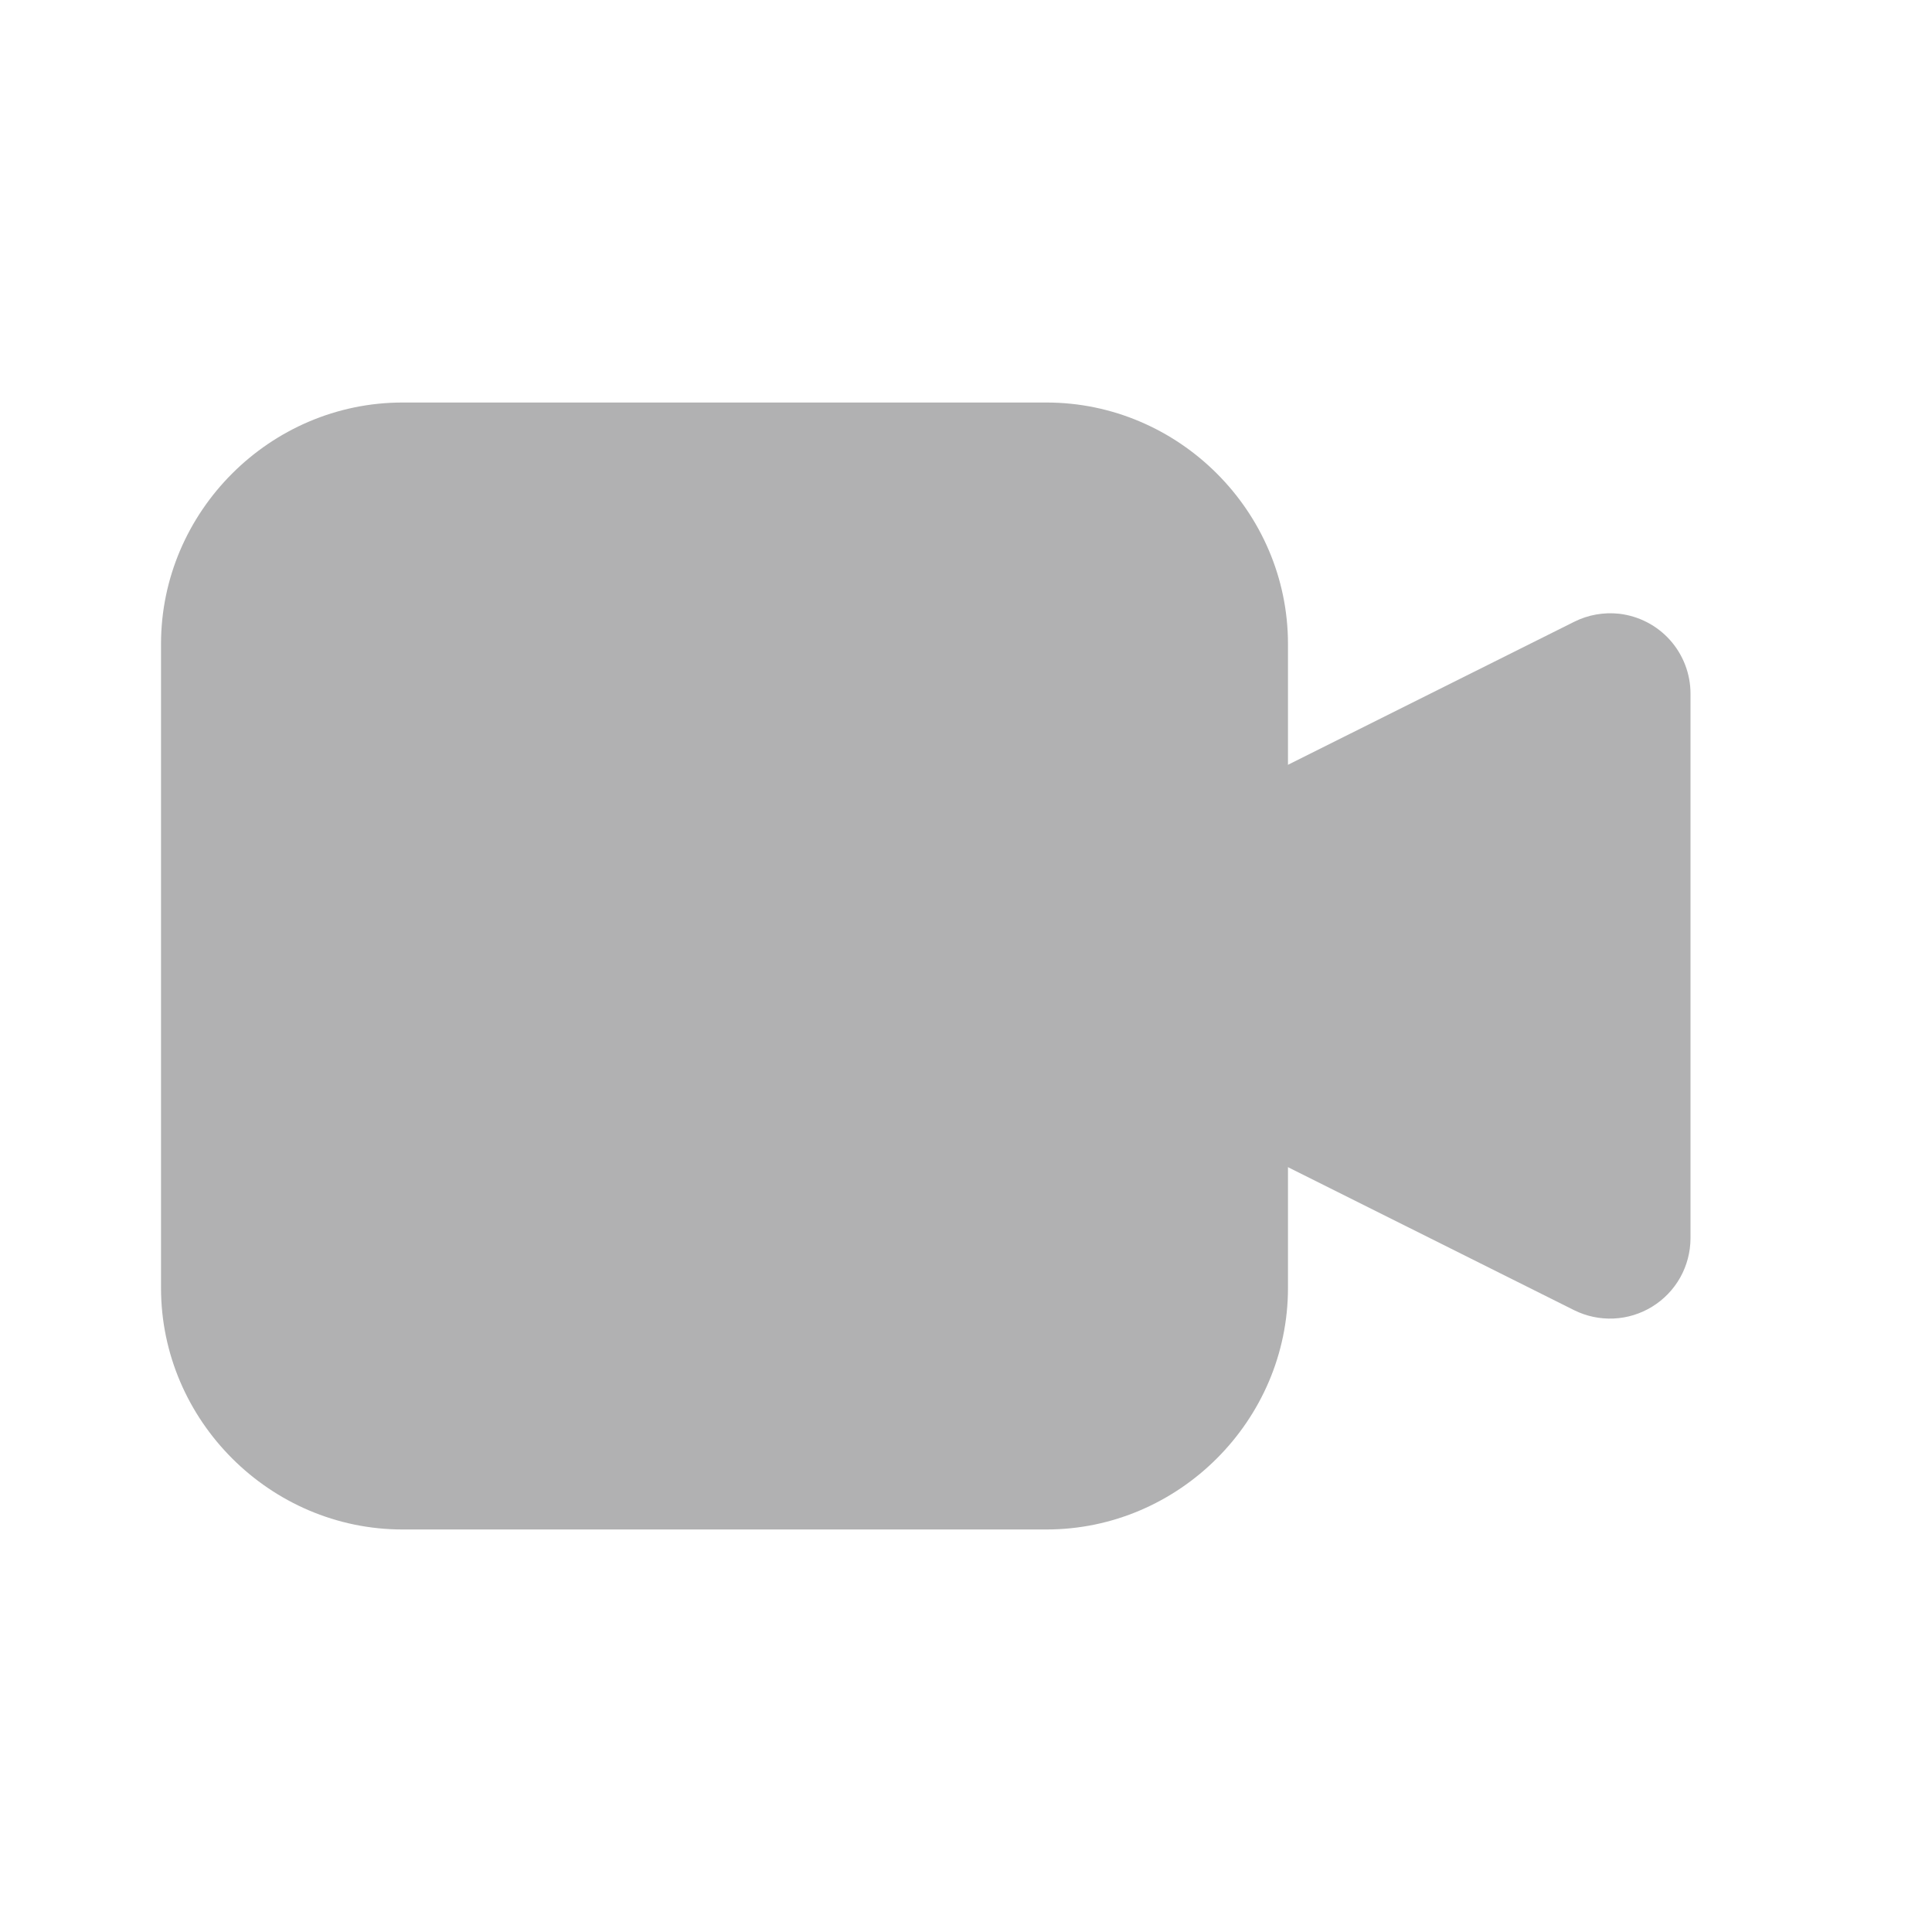
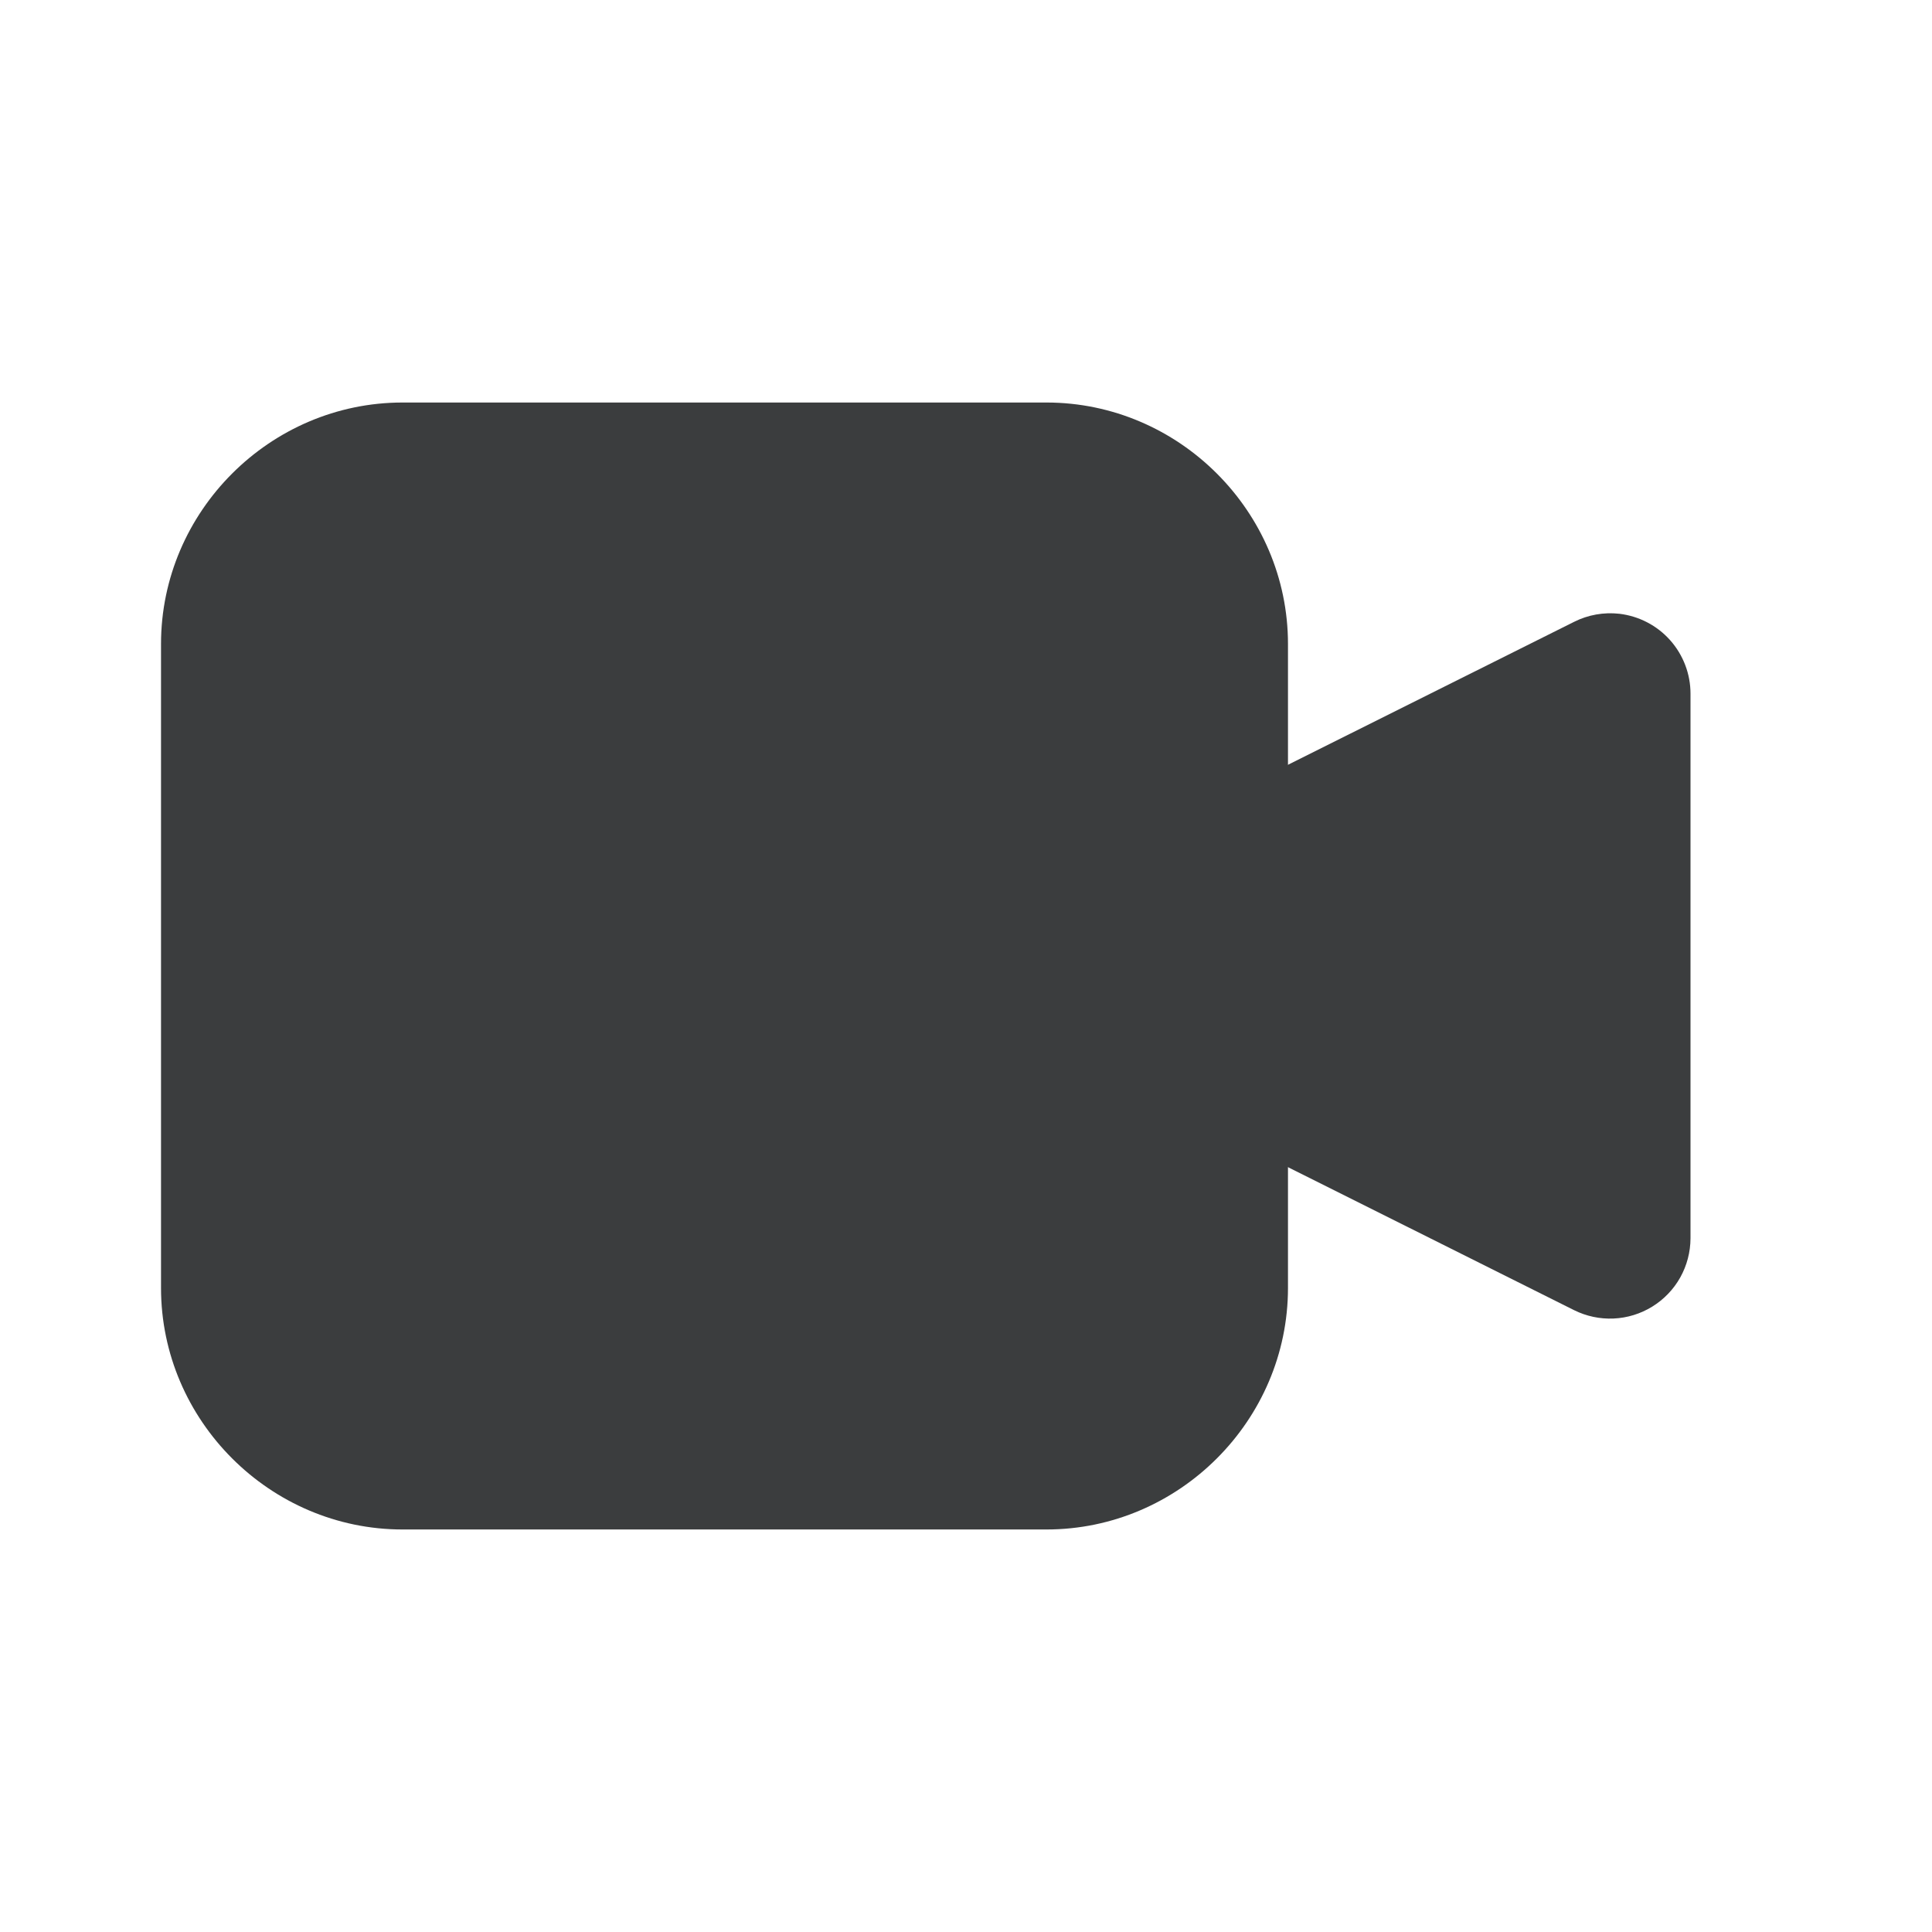
<svg xmlns="http://www.w3.org/2000/svg" width="32" height="32" viewBox="0 0 32 32" fill="none">
-   <g opacity="0.4">
-     <path d="M26.823 10.166C26.564 10.137 26.303 10.183 26.071 10.3L20 13.333V18.666L26.071 21.7C26.274 21.801 26.499 21.849 26.726 21.839C26.953 21.829 27.173 21.761 27.366 21.642C27.559 21.523 27.719 21.357 27.83 21.159C27.941 20.96 27.999 20.738 28 20.511V11.489C28 11.163 27.88 10.848 27.663 10.604C27.446 10.36 27.147 10.205 26.823 10.166Z" fill="#3B3D3E" />
-     <path d="M6.667 6.667C4.473 6.667 2.667 8.473 2.667 10.666V21.333C2.667 23.526 4.473 25.333 6.667 25.333H17.333C19.527 25.333 21.333 23.526 21.333 21.333V10.666C21.333 8.473 19.527 6.667 17.333 6.667H6.667Z" fill="#3B3D3E" />
-   </g>
+   <path d="M26.823 10.166C26.564 10.137 26.303 10.183 26.071 10.3L20 13.333V18.666L26.071 21.7C26.274 21.801 26.499 21.849 26.726 21.839C26.953 21.829 27.173 21.761 27.366 21.642C27.559 21.523 27.719 21.357 27.83 21.159C27.941 20.96 27.999 20.738 28 20.511V11.489C28 11.163 27.88 10.848 27.663 10.604C27.446 10.36 27.147 10.205 26.823 10.166Z" fill="#3B3D3E" />
+   <path d="M6.667 6.667C4.473 6.667 2.667 8.473 2.667 10.666V21.333C2.667 23.526 4.473 25.333 6.667 25.333H17.333C19.527 25.333 21.333 23.526 21.333 21.333V10.666C21.333 8.473 19.527 6.667 17.333 6.667H6.667Z" fill="#3B3D3E" />
</svg>
